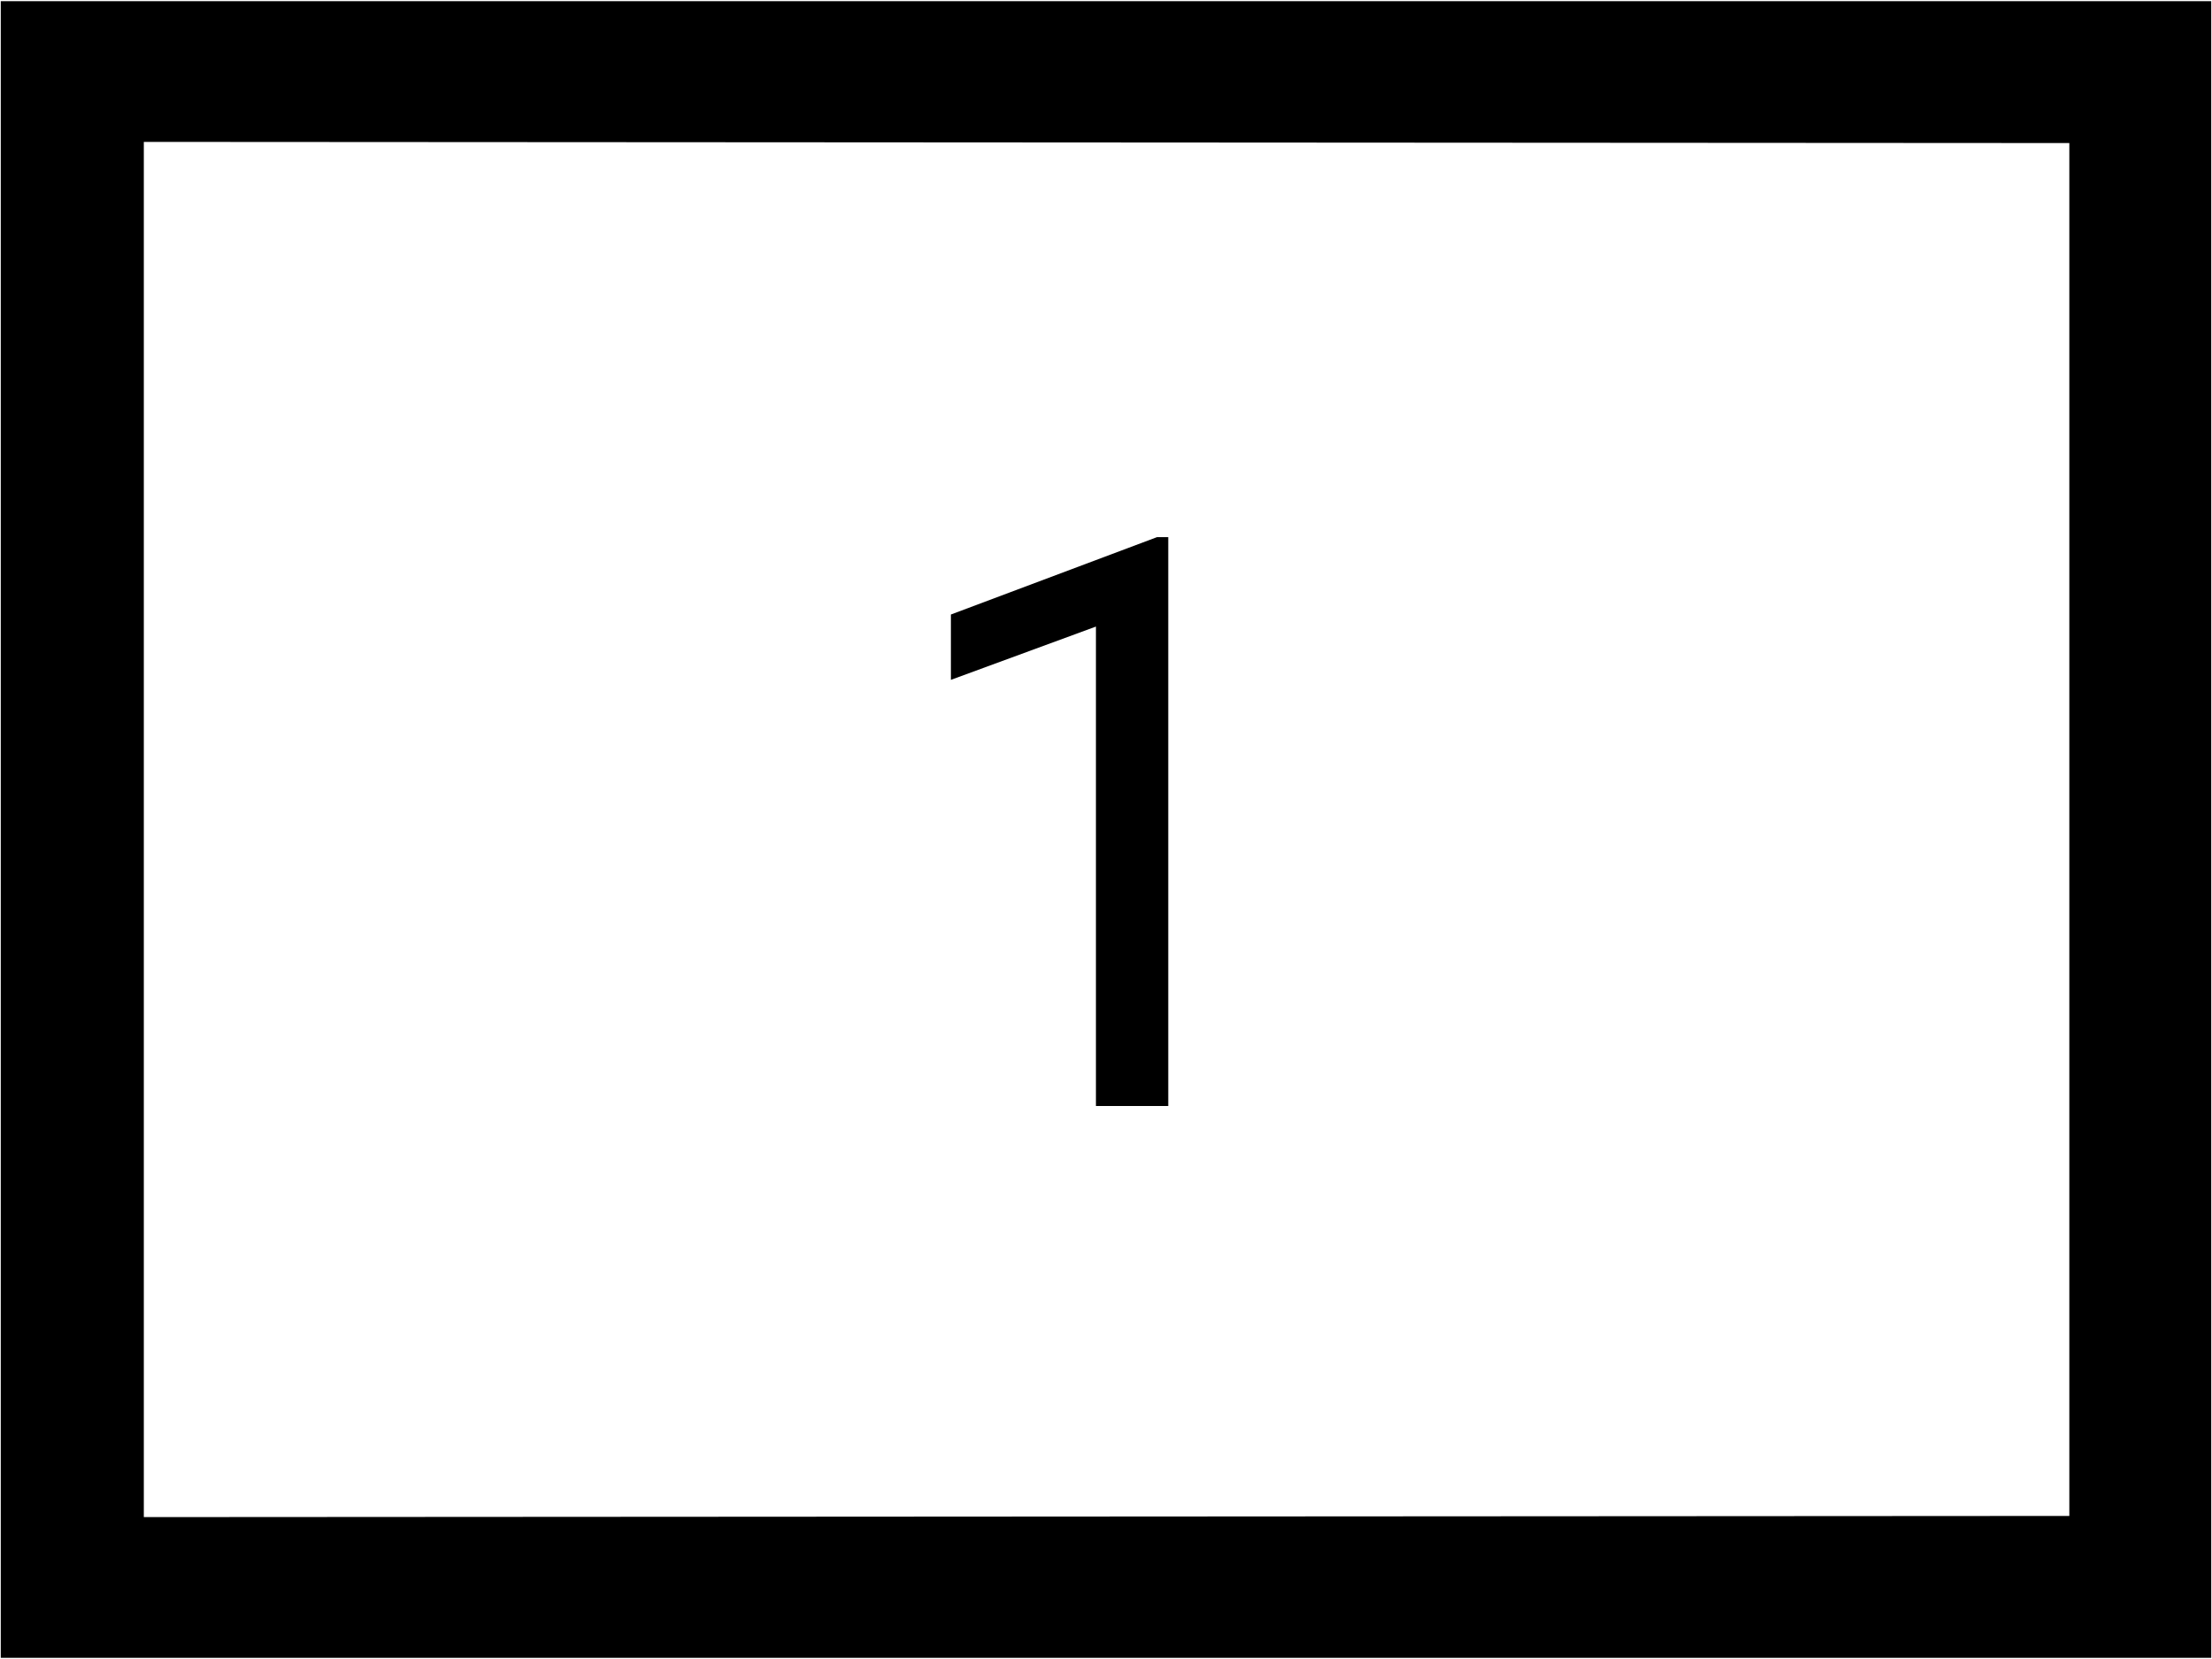
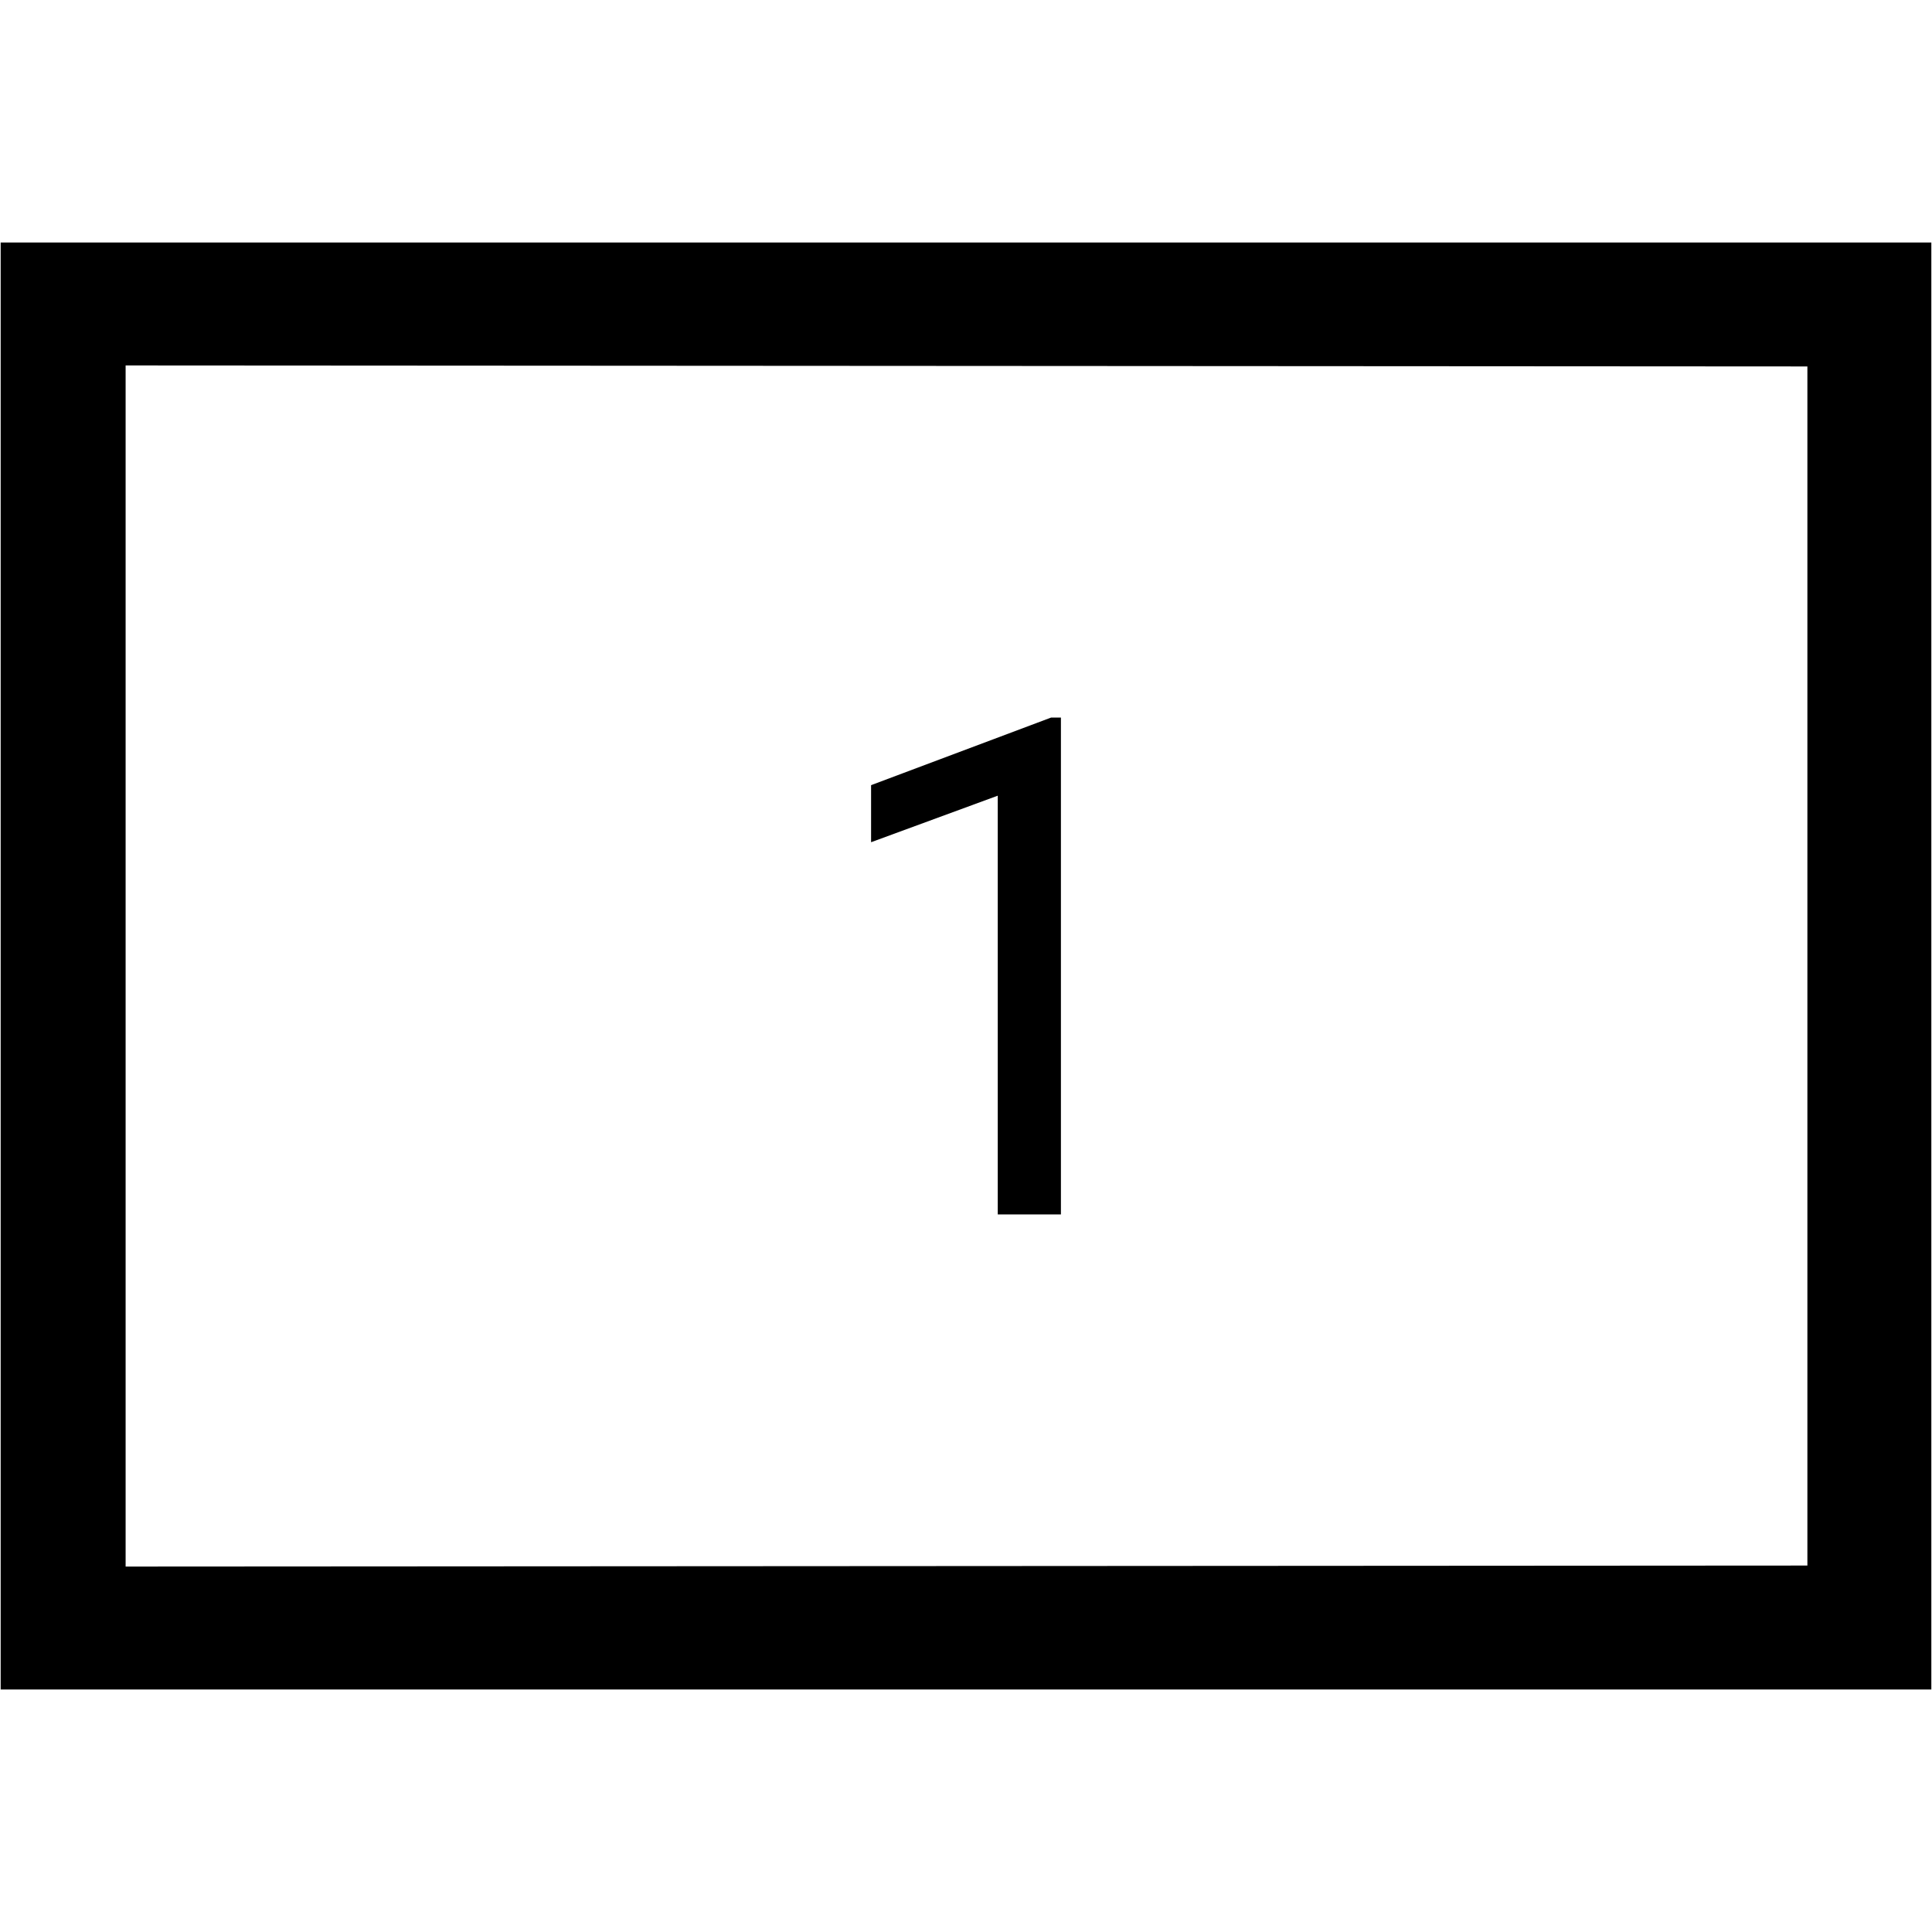
- <svg xmlns="http://www.w3.org/2000/svg" width="400" height="300" viewBox="0 0 400 300" fill="none" version="1.1" id="svg150">
+ <svg xmlns="http://www.w3.org/2000/svg" width="400" height="400" viewBox="0 0 400 400" fill="none" version="1.1" id="svg150">
  <defs id="defs154" />
-   <path d="M198.18 200H211.258V97.133H209.219L171.953 111.125V122.938L198.18 113.305V200Z" fill="black" id="path146" />
-   <path style="fill:#000000;stroke-width:0.417" d="M 0.139,150 V 0.209 H 200 399.861 V 150 299.791 H 200 0.139 Z M 374.2,150 V 25.869 L 200.104,25.764 26.008,25.66 V 150 274.34 l 174.096,-0.105 174.096,-0.105 z" id="path231" />
+   <path id="path146" d="M 0.139 50.209 L 0.139 200 L 0.139 349.791 L 200 349.791 L 399.861 349.791 L 399.861 200 L 399.861 50.209 L 200 50.209 L 0.139 50.209 z M 26.008 75.66 L 200.104 75.764 L 374.201 75.869 L 374.201 200 L 374.201 324.131 L 200.104 324.236 L 26.008 324.34 L 26.008 200 L 26.008 75.66 z M 217.613 148.566 L 180.348 162.559 L 180.348 174.371 L 206.574 164.738 L 206.574 251.434 L 219.652 251.434 L 219.652 148.566 L 217.613 148.566 z " style="fill:#000000" />
</svg>
